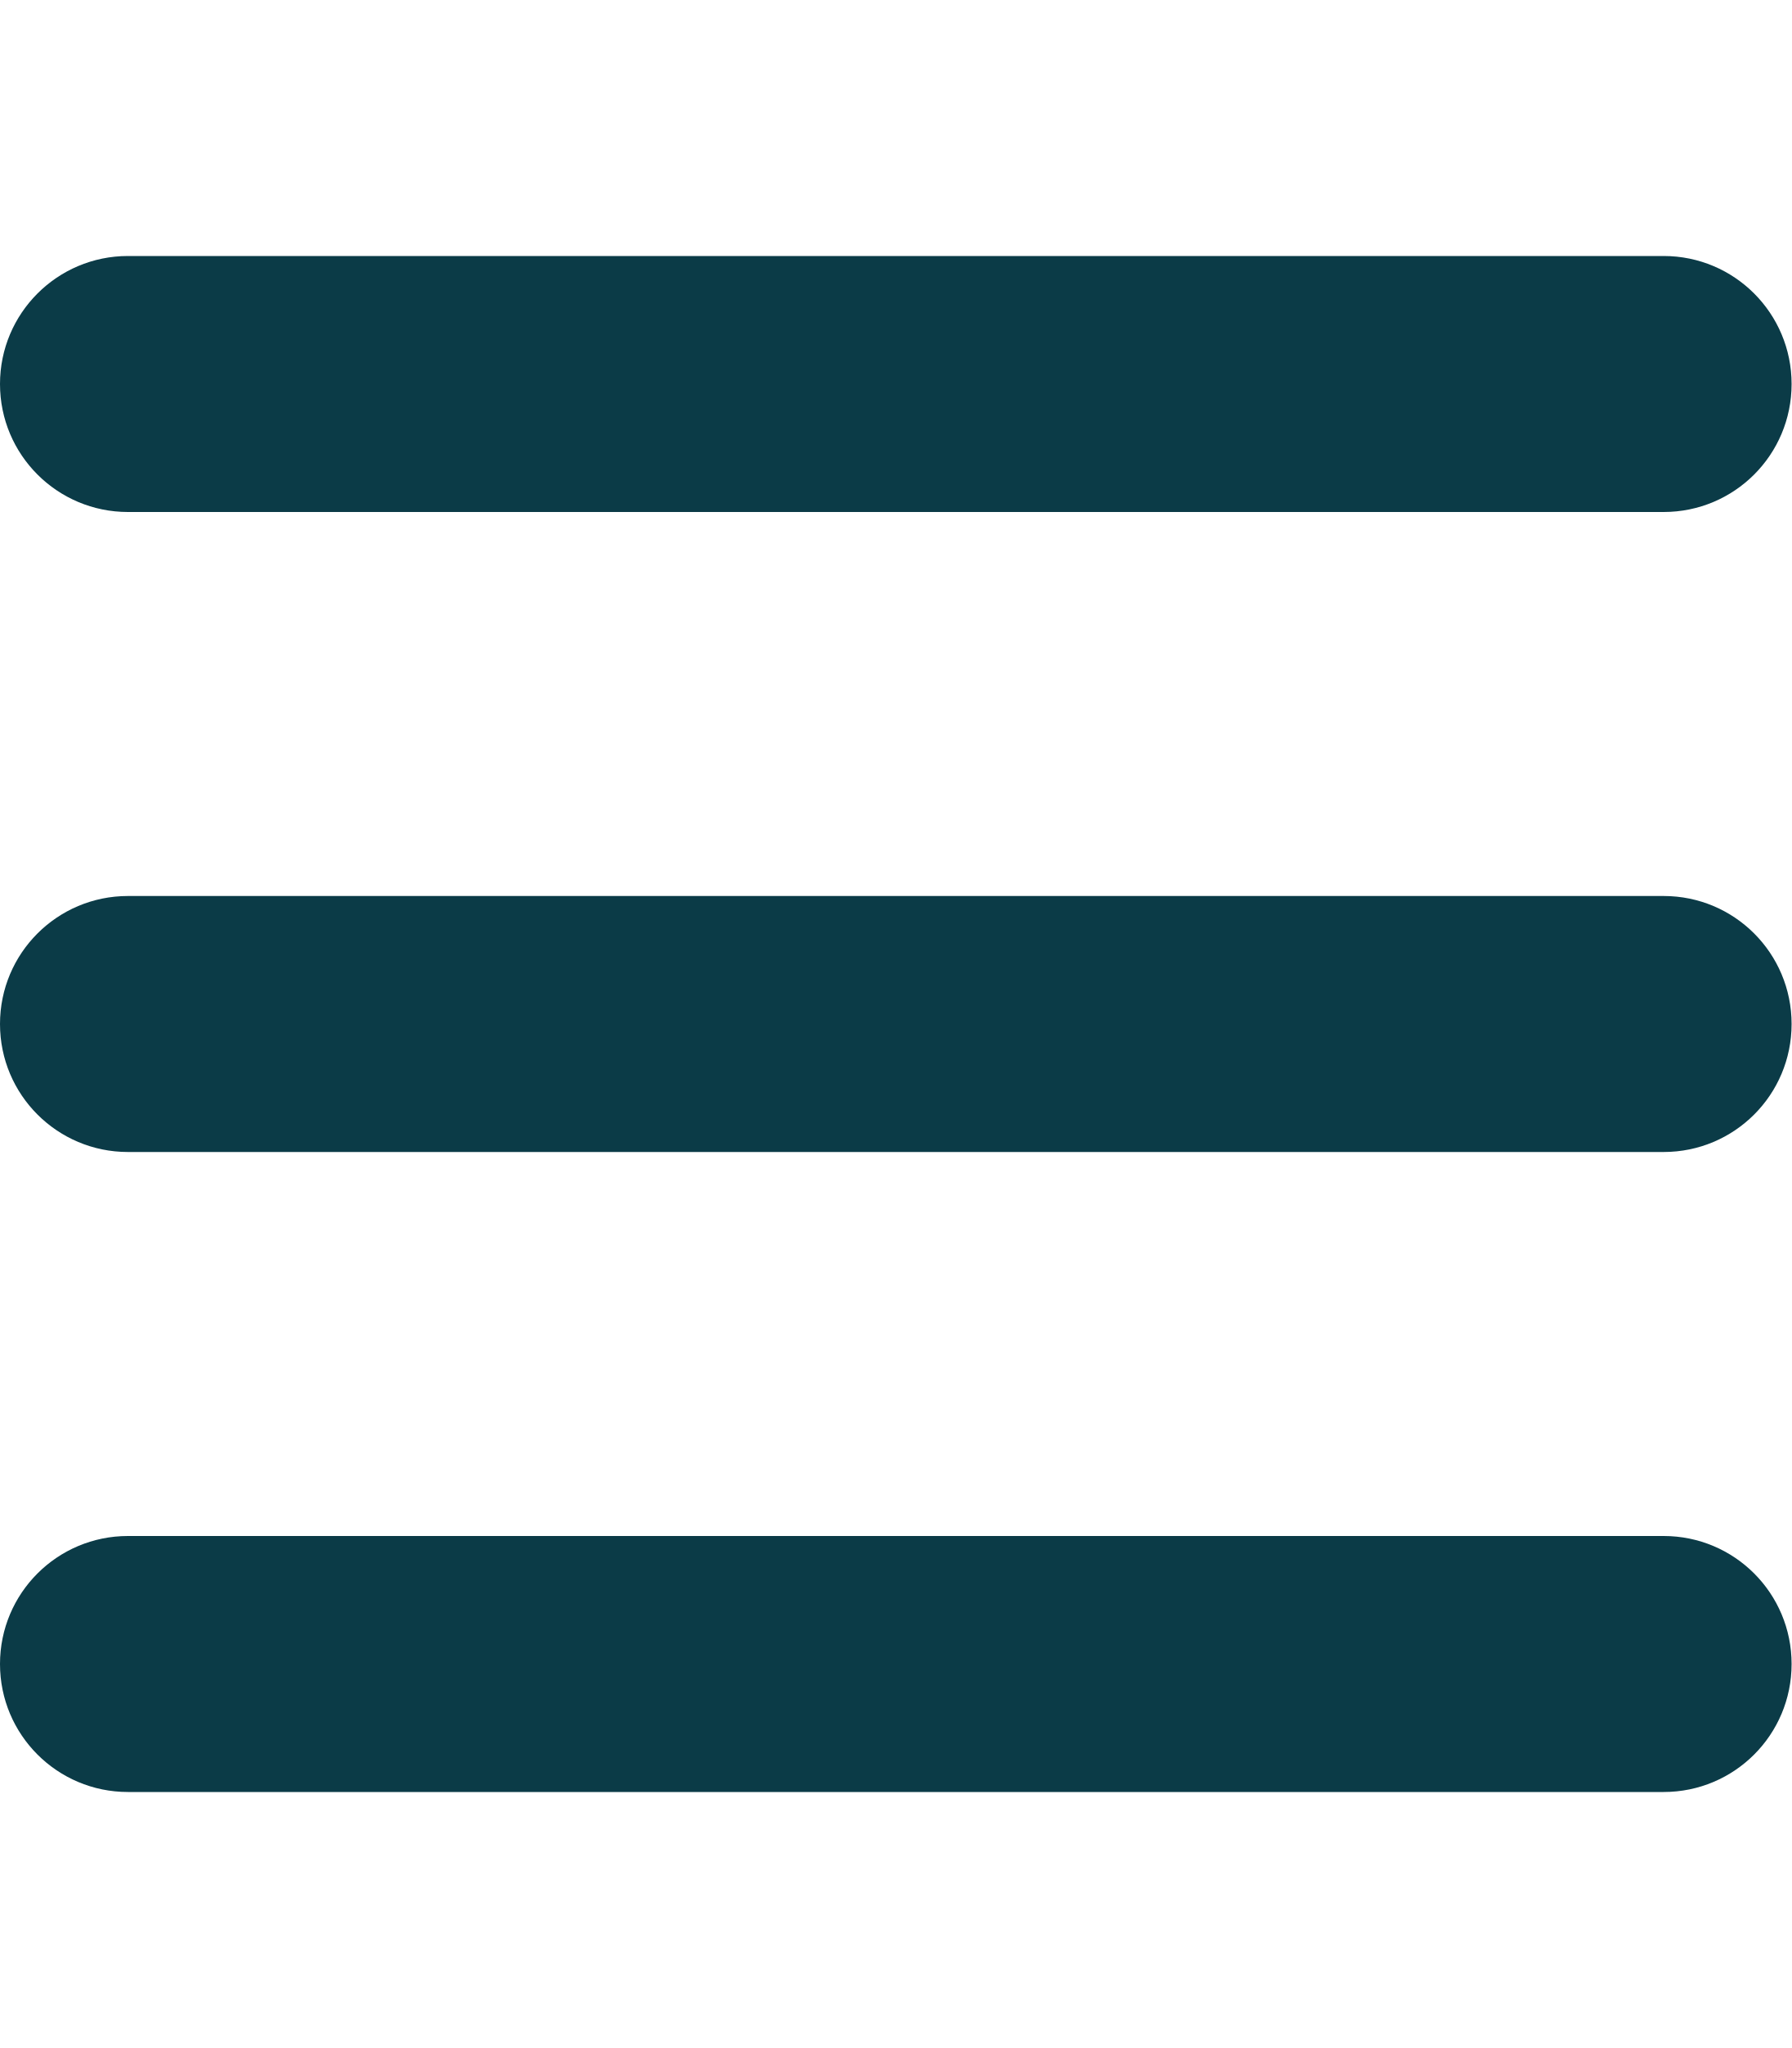
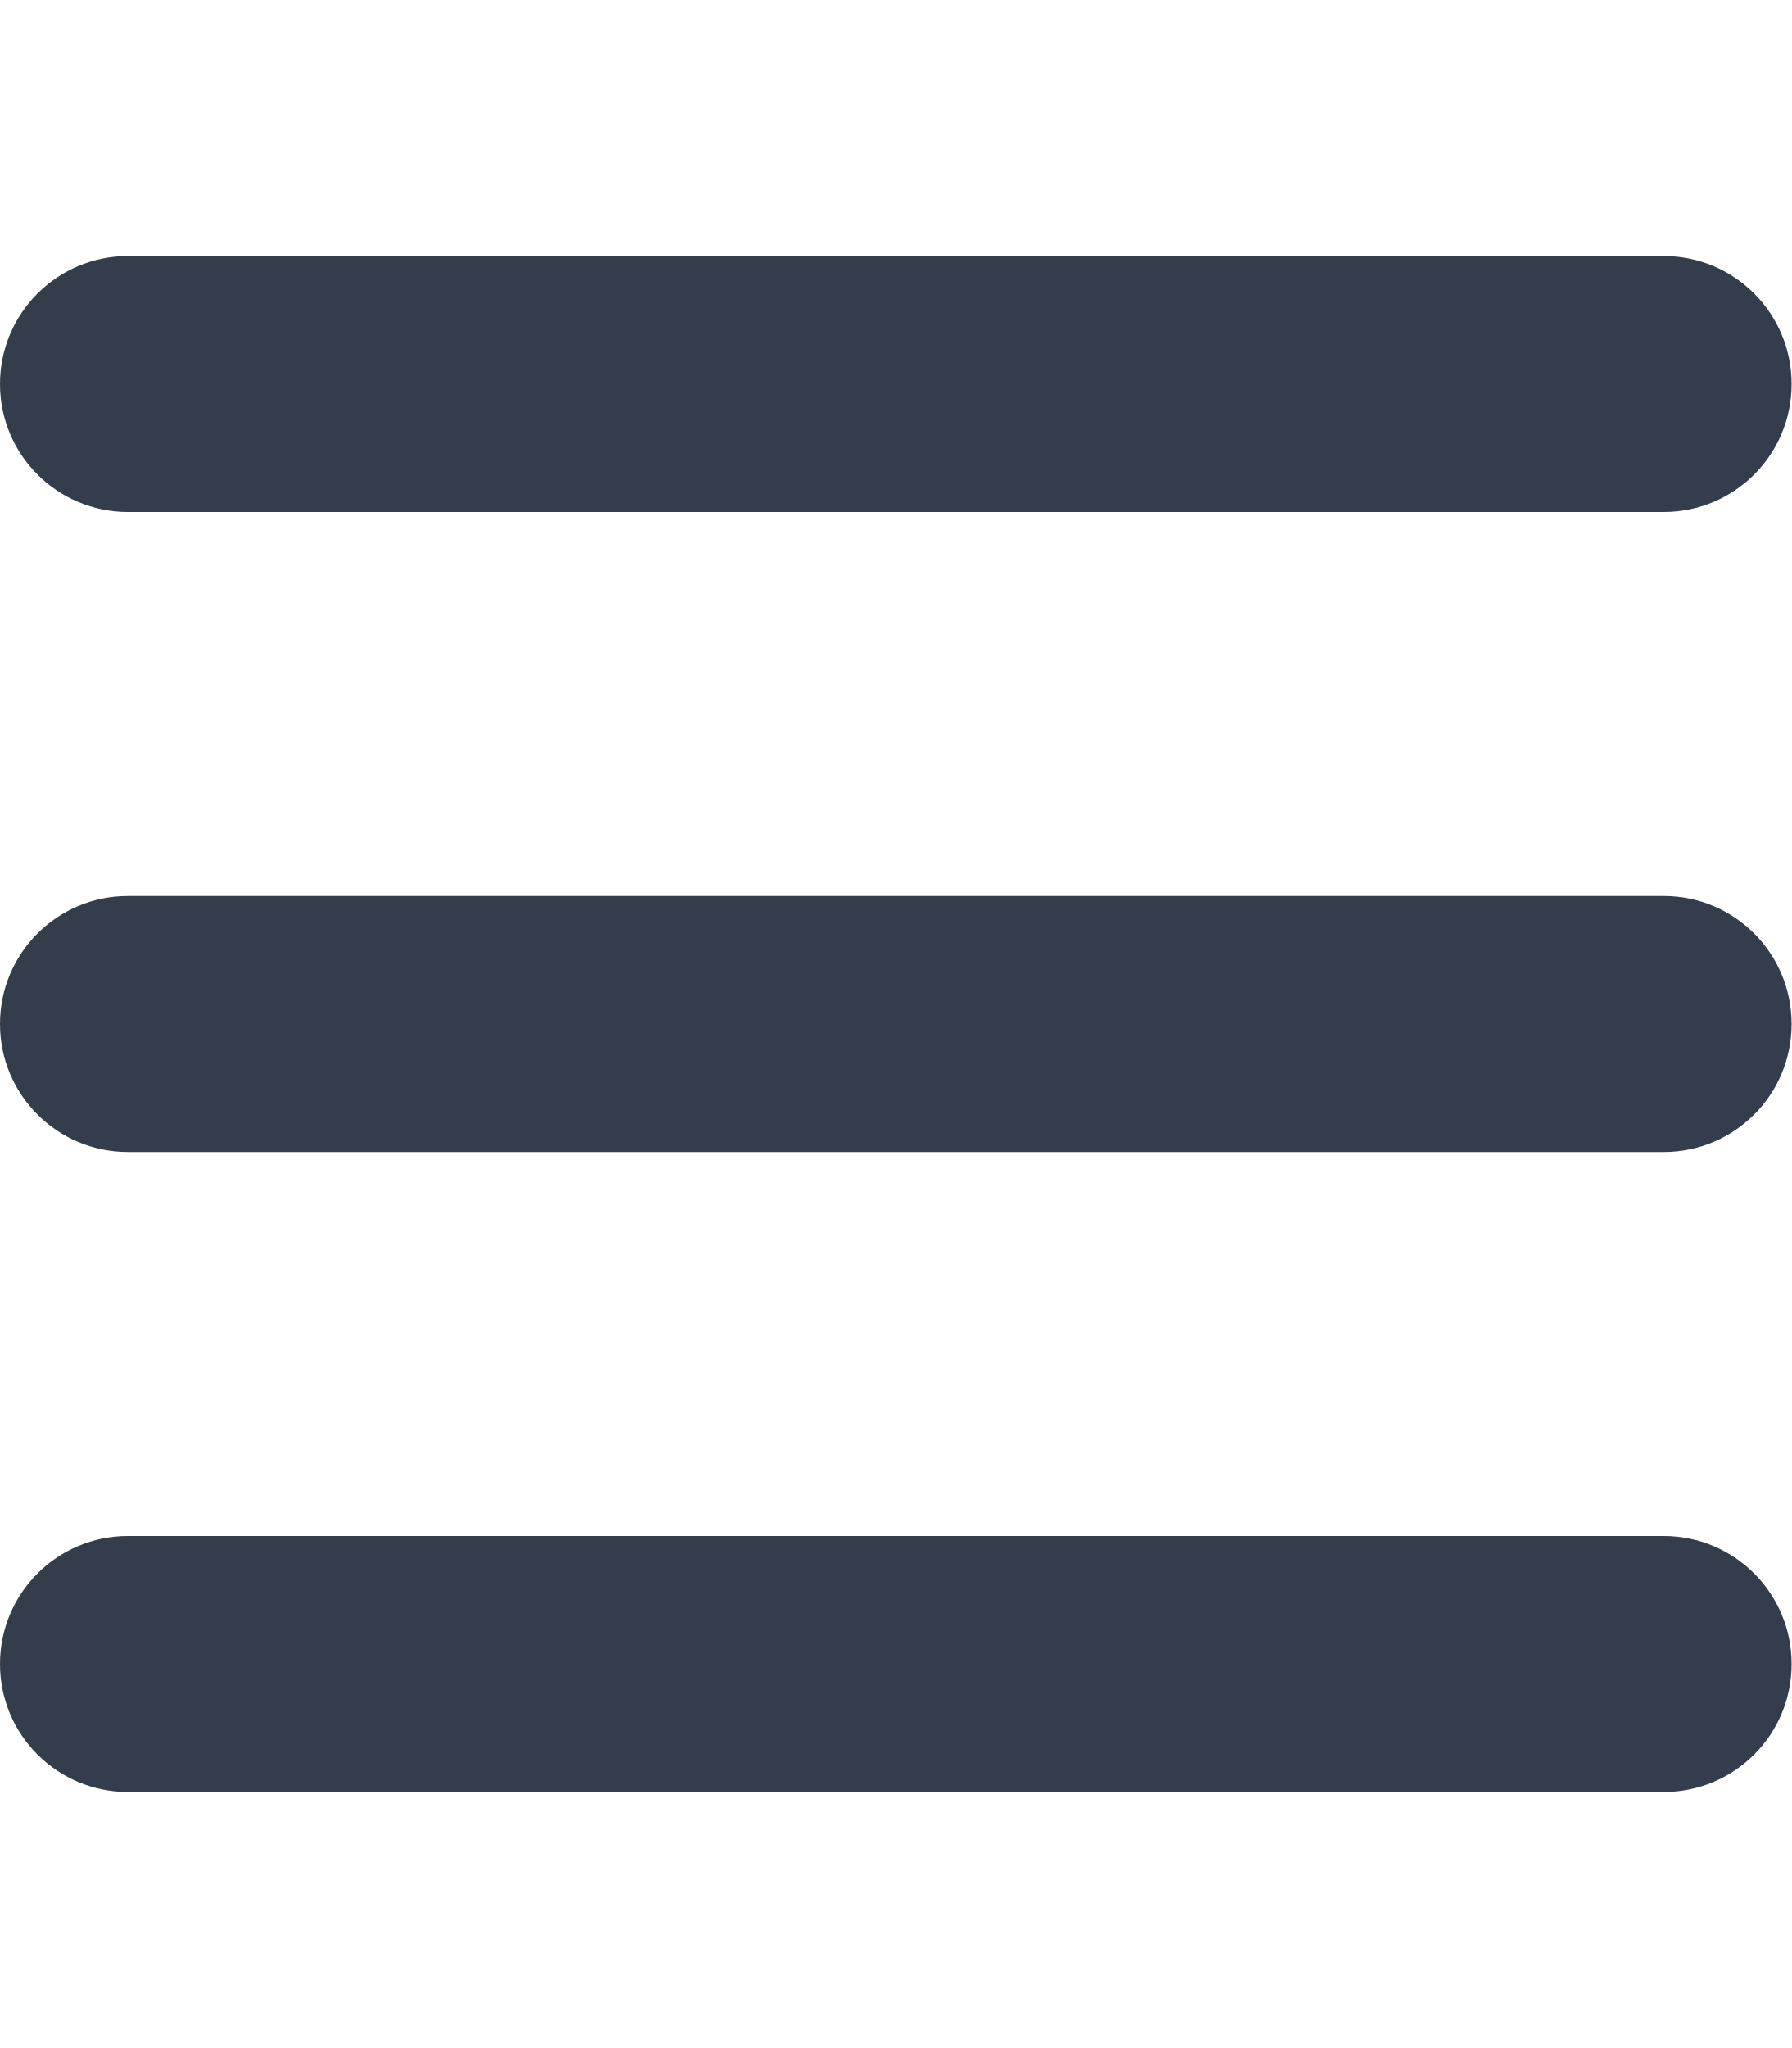
<svg xmlns="http://www.w3.org/2000/svg" aria-hidden="true" focusable="false" data-prefix="fas" data-icon="bars" class="svg-inline--fa fa-bars" role="img" viewBox="0 0 448 512">
-   <path fill="#0B3B47" d="M0 96C0 78.33 14.33 64 32 64H416C433.7 64 448 78.33 448 96C448 113.7 433.7 128 416 128H32C14.33 128 0 113.7 0 96zM0 256C0 238.3 14.33 224 32 224H416C433.7 224 448 238.3 448 256C448 273.7 433.7 288 416 288H32C14.33 288 0 273.7 0 256zM416 448H32C14.33 448 0 433.7 0 416C0 398.3 14.33 384 32 384H416C433.7 384 448 398.3 448 416C448 433.7 433.7 448 416 448z">
+   <path fill="#343d4c" d="M0 96C0 78.33 14.33 64 32 64H416C433.7 64 448 78.33 448 96C448 113.7 433.7 128 416 128H32C14.33 128 0 113.7 0 96zM0 256C0 238.3 14.33 224 32 224H416C433.7 224 448 238.3 448 256C448 273.7 433.7 288 416 288H32C14.33 288 0 273.7 0 256zM416 448H32C14.33 448 0 433.7 0 416C0 398.3 14.33 384 32 384H416C433.7 384 448 398.3 448 416C448 433.7 433.7 448 416 448z">
	</path>
</svg>
